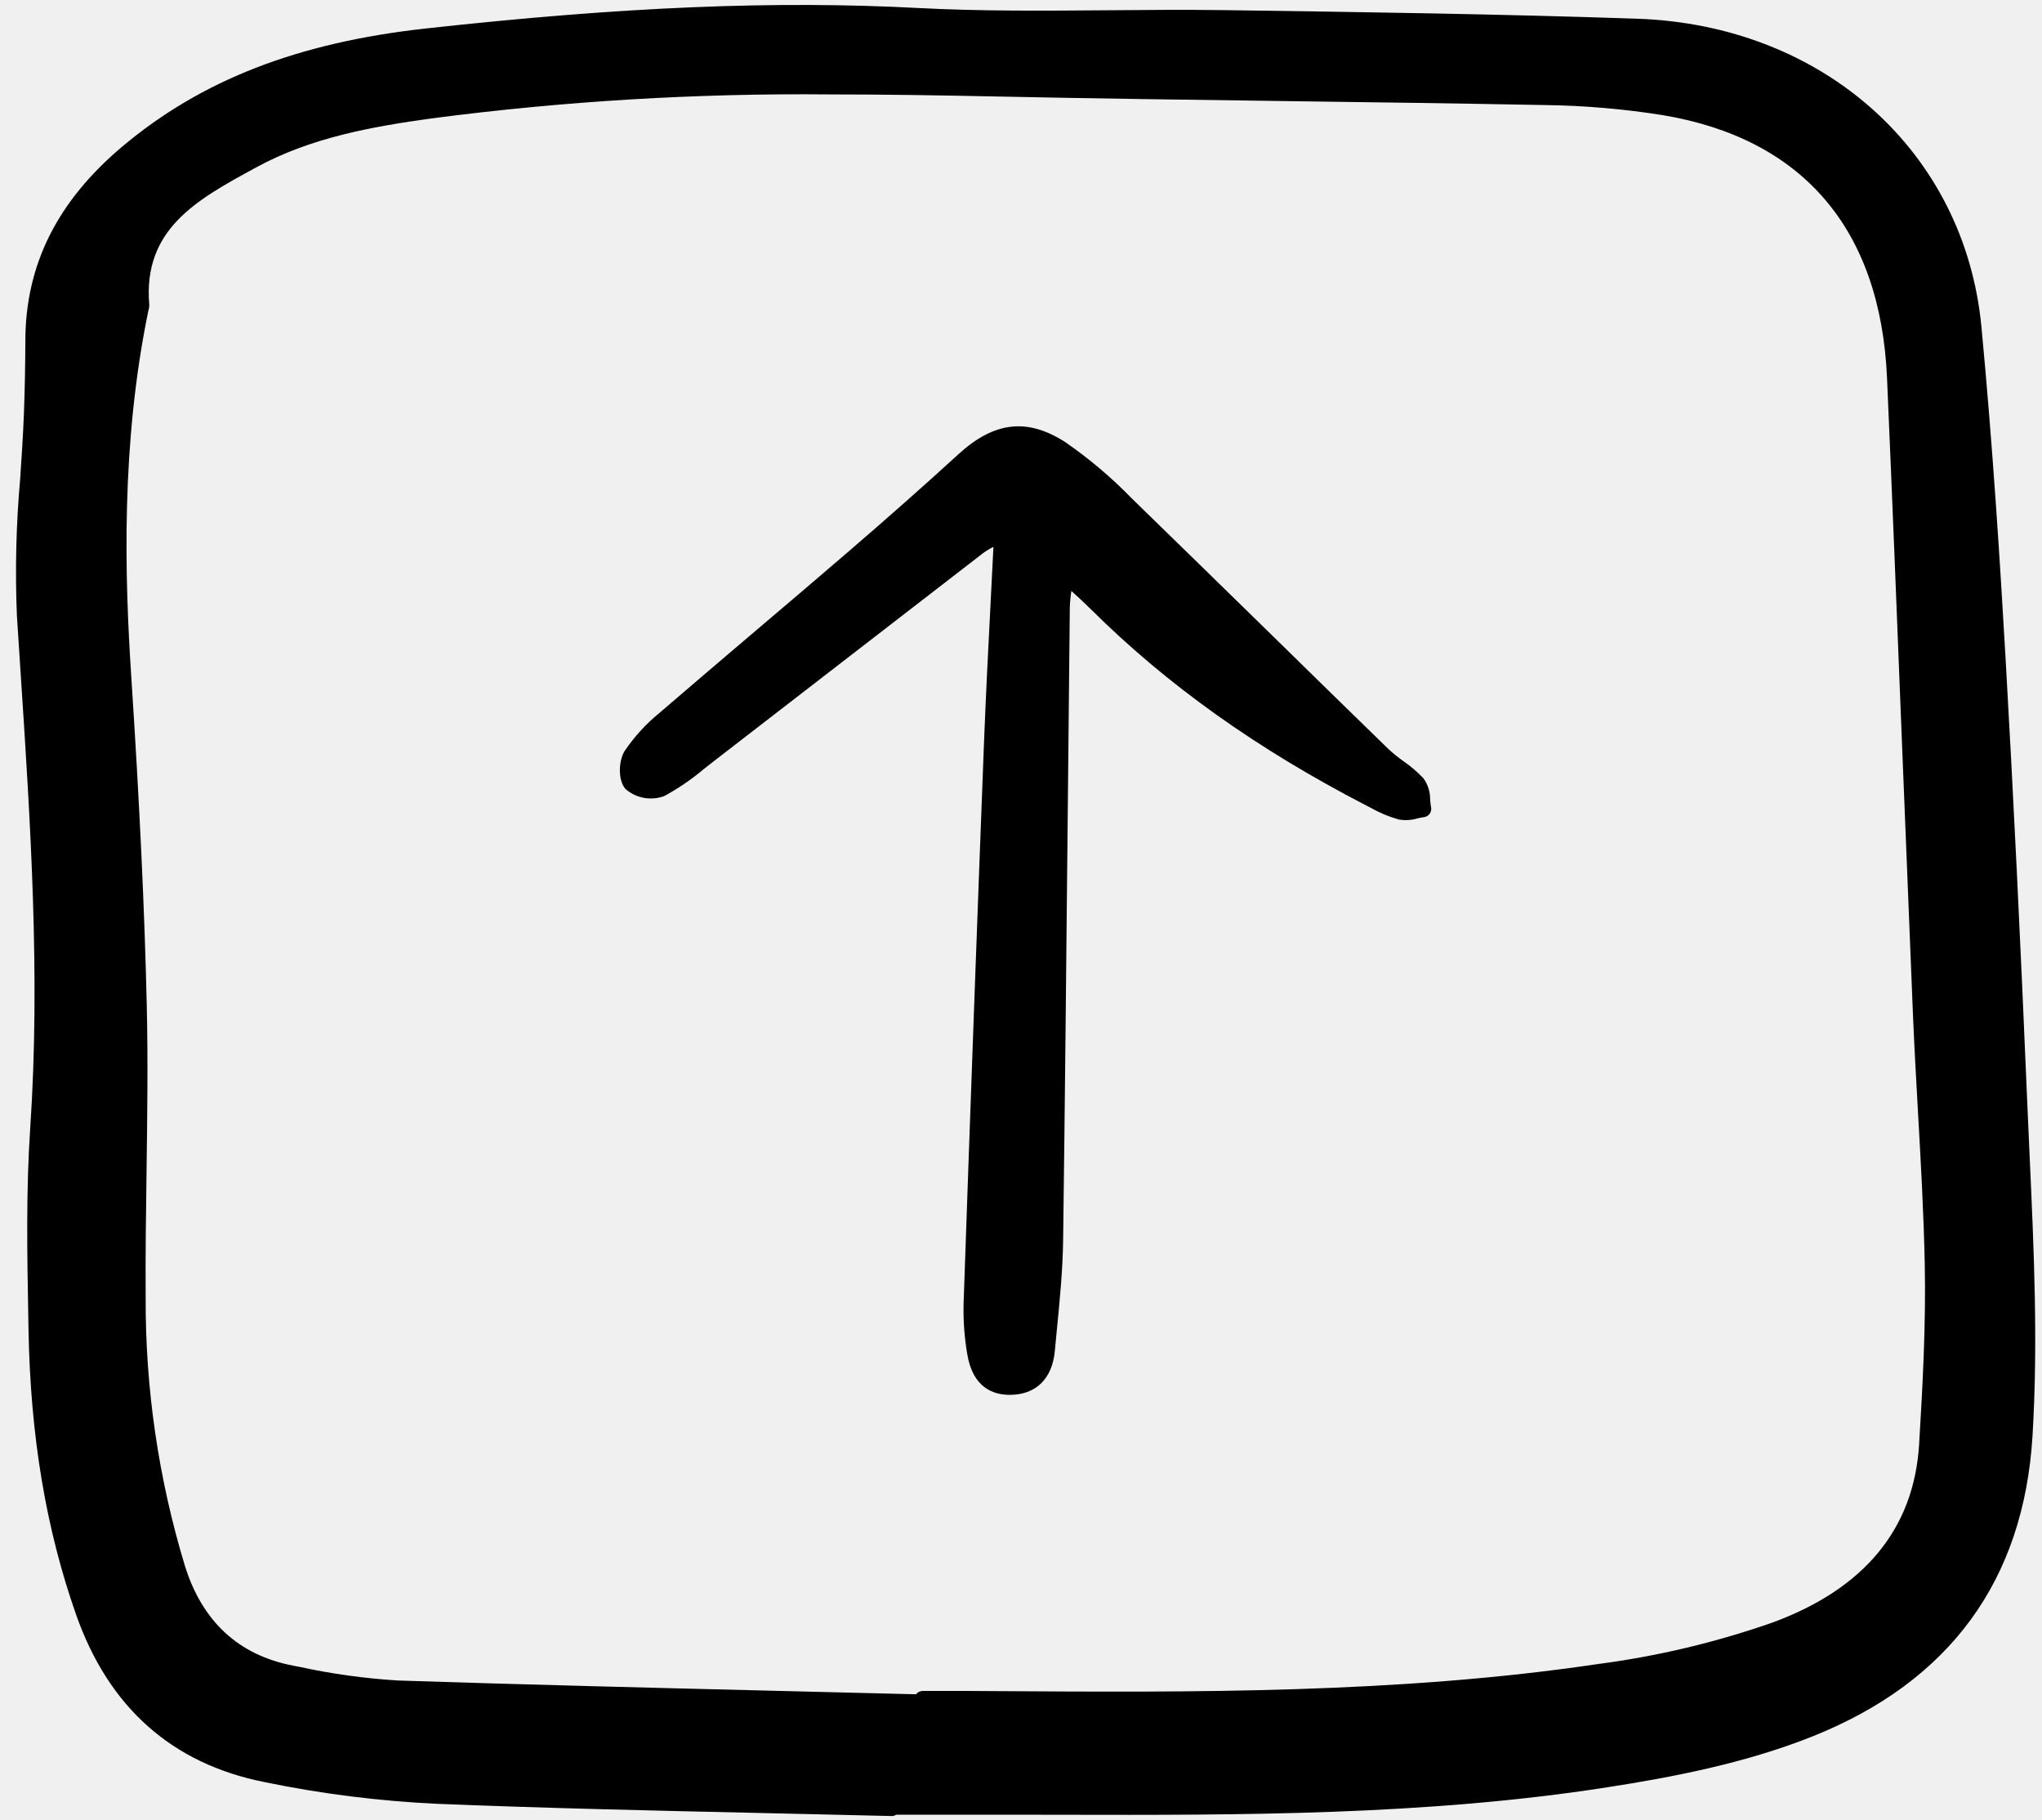
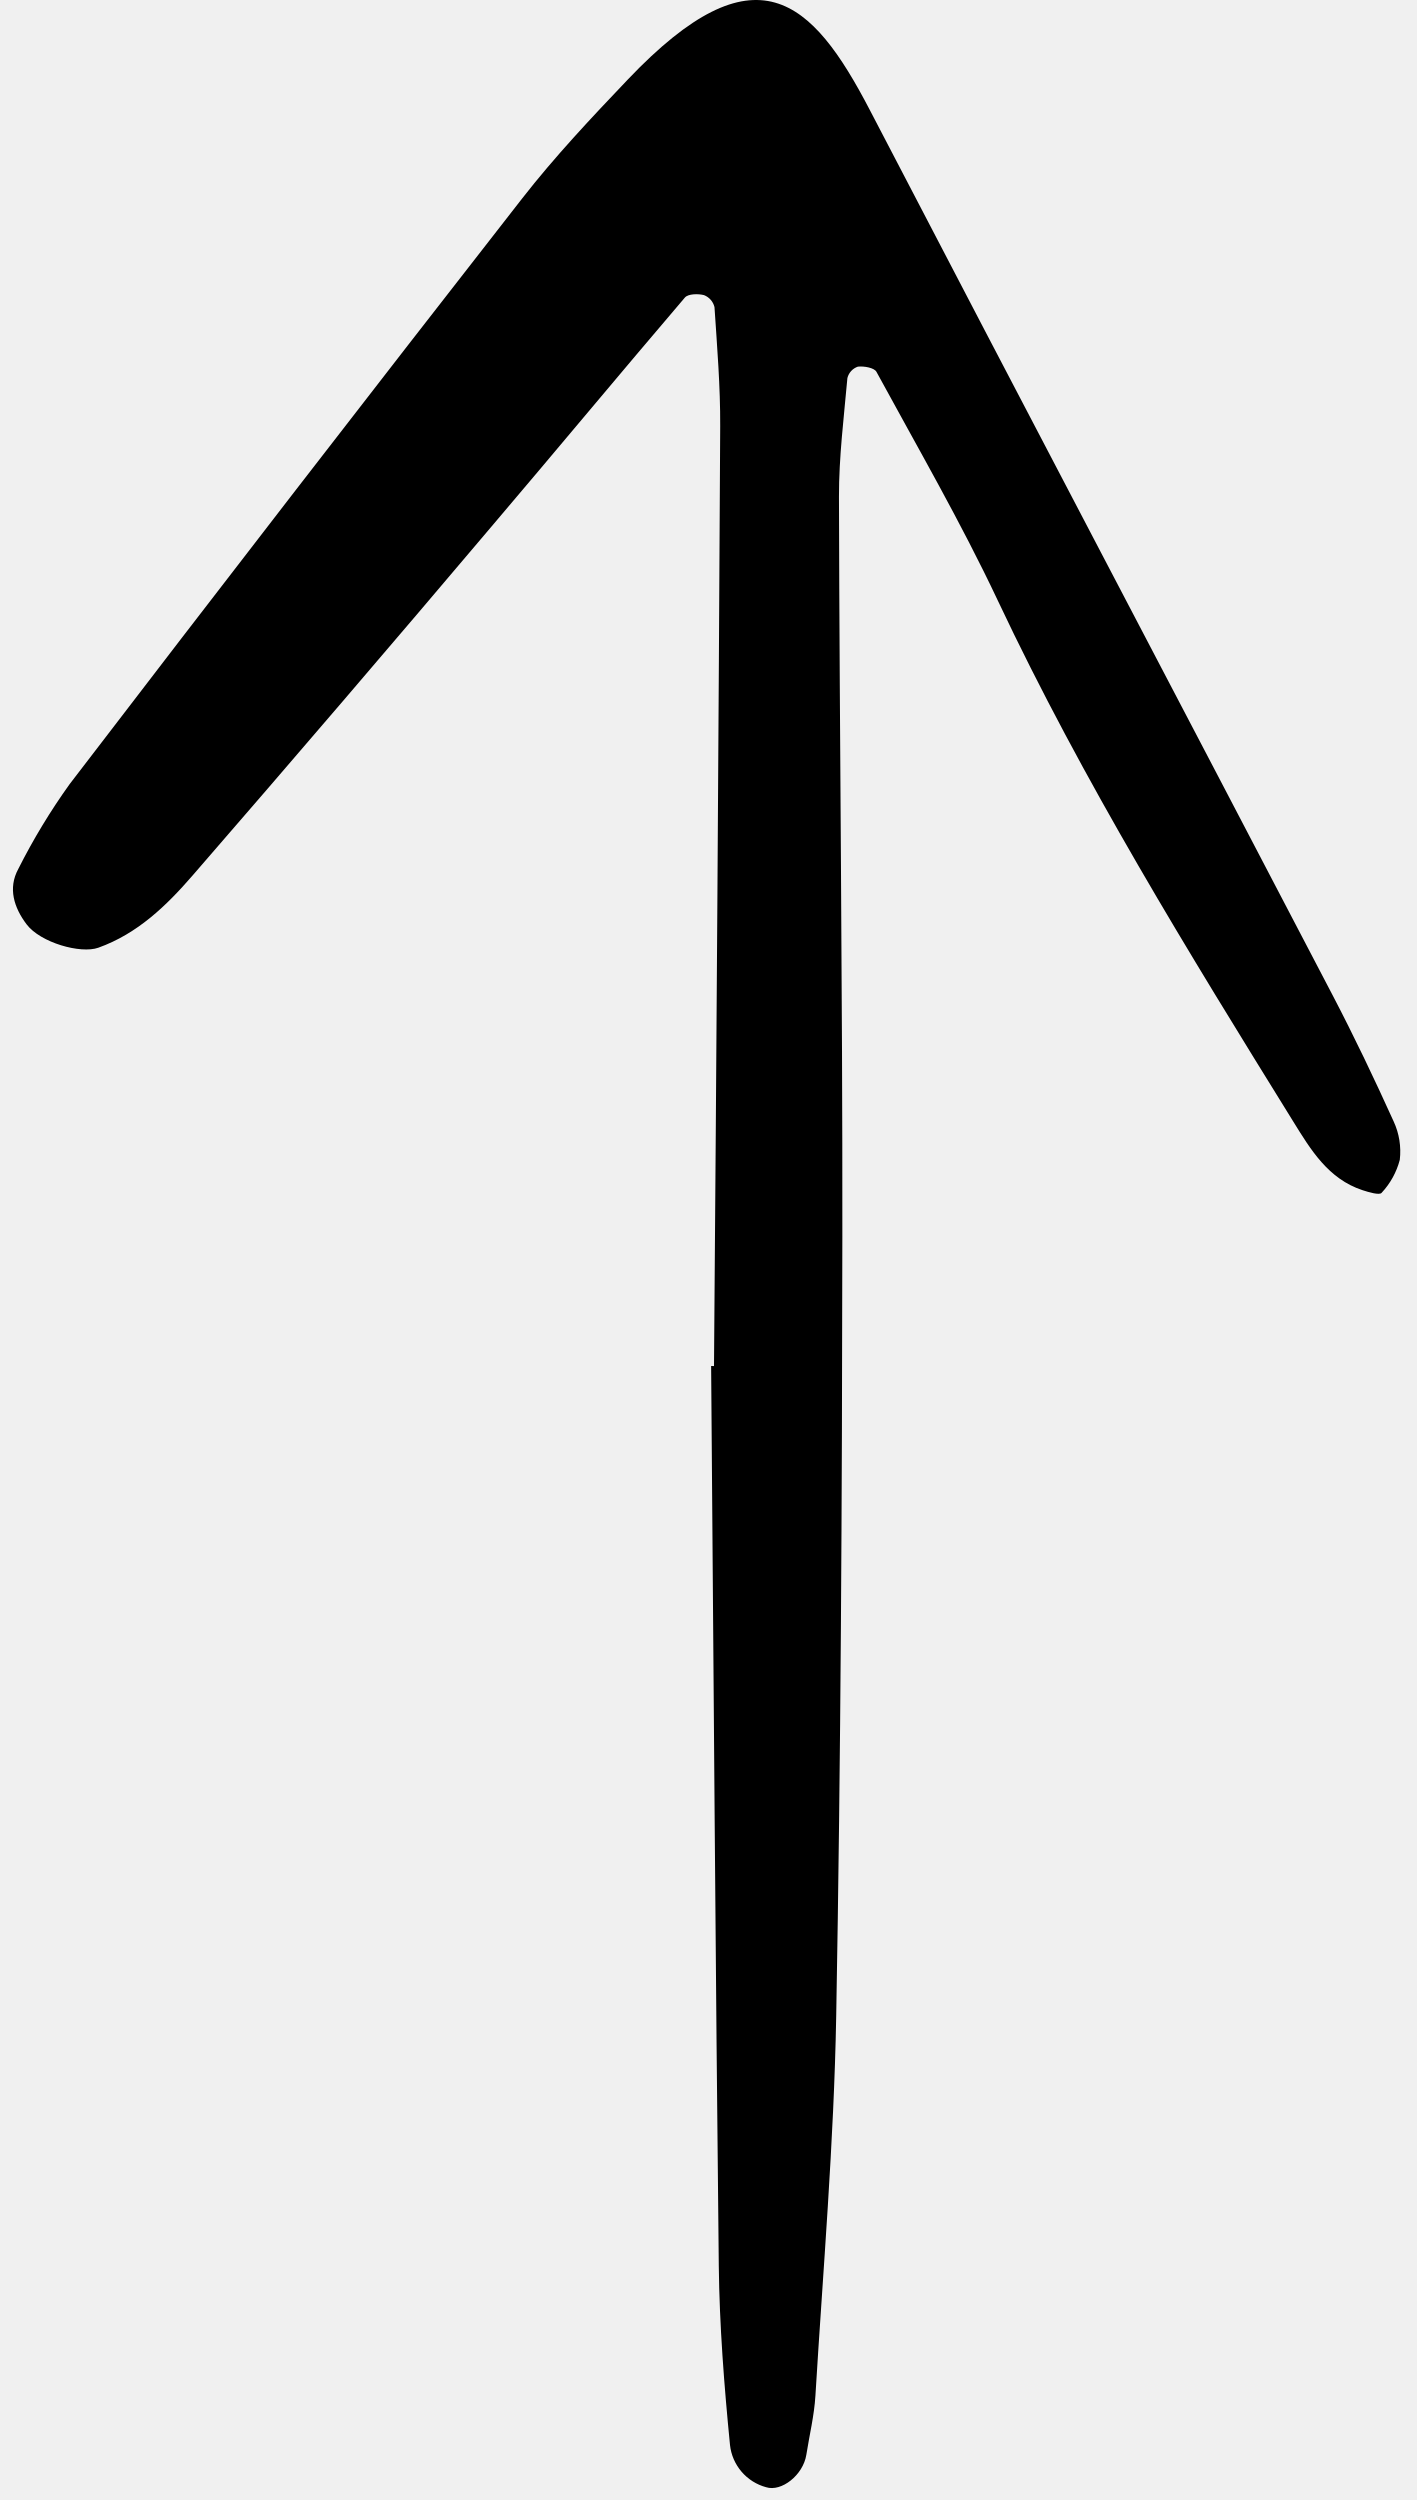
- <svg xmlns="http://www.w3.org/2000/svg" width="165" height="147" viewBox="0 0 165 147" fill="none">
-   <g clip-path="url(#clip0)">
-     <path d="M163.823 89.403C163.255 75.869 162.679 64.038 162.06 53.246C161.635 45.844 161.029 36.105 160.107 26.416C158.765 12.267 147.327 2.027 132.292 1.512C121.194 1.132 109.905 0.973 98.987 0.819H98.885C95.765 0.776 92.593 0.802 89.526 0.829C84.49 0.87 79.283 0.915 74.188 0.646C62.612 0.037 50.346 0.547 34.425 2.299C24.064 3.439 16.268 6.47 9.886 11.838C4.626 16.263 2.062 21.394 2.048 27.526C2.043 29.512 2.004 31.514 1.93 33.473C1.864 35.209 1.744 36.981 1.63 38.694C1.302 42.37 1.214 46.064 1.366 49.751C1.464 51.293 1.564 52.835 1.667 54.377C2.457 66.407 3.273 78.847 2.443 91.12C2.101 96.191 2.194 101.362 2.285 106.363L2.304 107.449C2.455 116.016 3.715 123.549 6.156 130.476C8.788 137.948 13.897 142.491 21.342 143.979C25.949 144.933 30.625 145.521 35.325 145.74C44.091 146.097 53.007 146.294 61.63 146.486C65.111 146.563 68.591 146.643 72.07 146.728H72.084C72.2 146.726 72.314 146.689 72.409 146.62H75.436C77.663 146.62 79.891 146.62 82.118 146.62L85.789 146.626C100.269 146.656 115.26 146.684 129.888 144.403C134.99 143.608 140.948 142.496 146.467 140.289C157.545 135.859 163.523 127.69 164.234 116.01C164.689 108.502 164.346 100.947 164.011 93.64C163.948 92.227 163.884 90.815 163.823 89.403ZM11.859 81.216C11.677 73.395 11.279 64.962 10.608 54.684C10.078 46.579 9.755 35.894 11.995 25.067C12.046 24.919 12.068 24.763 12.06 24.606C11.543 18.524 15.907 16.142 20.526 13.62L20.687 13.532C25.171 11.084 30.133 10.23 34.832 9.572C45.531 8.171 56.316 7.522 67.107 7.629C71.597 7.629 76.029 7.703 80.371 7.793C88.277 7.959 96.316 8.067 104.088 8.17C110.873 8.261 117.886 8.355 124.784 8.487C127.981 8.526 131.17 8.797 134.327 9.299C145.675 11.181 151.951 18.523 152.477 30.532C152.909 40.397 153.306 50.431 153.69 60.133C153.979 67.404 154.272 74.675 154.572 81.946C154.682 84.576 154.832 87.246 154.978 89.829C155.207 93.871 155.444 98.053 155.527 102.159C155.626 107.016 155.354 112.002 155.071 116.69C154.654 123.515 150.662 128.364 143.208 131.1C138.643 132.696 133.924 133.818 129.127 134.446C112.967 136.842 96.385 136.736 80.343 136.634L78.236 136.621C77.39 136.616 76.547 136.617 75.704 136.621H74.557C74.452 136.621 74.35 136.646 74.257 136.693C74.164 136.74 74.083 136.807 74.022 136.891C70.529 136.802 67.037 136.716 63.544 136.632C53.261 136.379 42.631 136.119 32.18 135.778C29.487 135.615 26.811 135.245 24.175 134.67L23.712 134.582C19.303 133.74 16.353 131.032 14.945 126.526C12.806 119.482 11.736 112.159 11.77 104.801C11.747 101.433 11.795 98.01 11.841 94.699C11.899 90.281 11.963 85.712 11.859 81.216Z" fill="black" />
-     <path d="M53.663 64.324C54.807 63.705 55.884 62.97 56.876 62.129C57.107 61.947 57.337 61.765 57.569 61.586C60.923 58.996 64.275 56.406 67.626 53.815C71.56 50.772 75.496 47.731 79.434 44.692C79.699 44.499 79.98 44.328 80.273 44.181C80.2 45.665 80.125 47.13 80.05 48.575C79.844 52.577 79.65 56.359 79.503 60.194C78.965 74.188 78.429 88.938 77.862 105.288C77.826 106.655 77.922 108.024 78.151 109.373C78.59 112.12 80.259 112.698 81.583 112.698H81.586C83.692 112.698 85.019 111.412 85.231 109.175C85.284 108.599 85.341 108.024 85.397 107.447C85.631 105.075 85.872 102.623 85.904 100.194C86.05 89.03 86.16 77.679 86.267 66.702C86.324 60.827 86.383 54.952 86.444 49.077C86.458 48.63 86.501 48.185 86.571 47.744L86.624 47.793C87.196 48.317 87.671 48.752 88.126 49.205C94.283 55.328 101.583 60.528 110.442 65.103L110.694 65.232C111.426 65.651 112.205 65.979 113.016 66.211C113.529 66.302 114.056 66.27 114.556 66.118C114.729 66.08 114.902 66.042 115.071 66.019C115.161 66.007 115.248 65.976 115.326 65.929C115.404 65.882 115.471 65.82 115.524 65.746C115.577 65.672 115.614 65.588 115.634 65.5C115.654 65.412 115.654 65.32 115.637 65.231C115.601 65.028 115.575 64.824 115.562 64.618C115.572 64.001 115.384 63.397 115.027 62.893C114.534 62.371 113.986 61.902 113.394 61.494C112.972 61.197 112.571 60.873 112.193 60.523C109.164 57.577 106.142 54.625 103.127 51.665C99.249 47.869 95.366 44.079 91.478 40.296C89.829 38.595 88.016 37.061 86.065 35.714C82.997 33.747 80.331 34.056 77.427 36.714C74.73 39.182 71.801 41.774 68.472 44.639C66.046 46.726 63.612 48.802 61.169 50.868C58.534 53.106 55.905 55.351 53.282 57.603C52.2 58.486 51.254 59.521 50.473 60.676C49.977 61.465 49.917 63.072 50.556 63.759C50.976 64.12 51.486 64.364 52.032 64.463C52.578 64.562 53.141 64.514 53.663 64.324Z" fill="black" />
-   </g>
-   <defs>
-     <clipPath id="clip0">
-       <rect width="164" height="147" fill="white" transform="translate(0.777344)" />
-     </clipPath>
-   </defs>
+ <svg xmlns="http://www.w3.org/2000/svg" width="85" height="150" viewBox="0 0 85 150" fill="none">
+   <path d="M42.668 81.96C42.813 99.956 42.93 117.953 43.127 135.949C43.168 139.536 43.449 143.128 43.8 146.7C43.864 147.291 44.105 147.849 44.492 148.301C44.878 148.753 45.392 149.078 45.966 149.233C46.885 149.526 48.188 148.506 48.38 147.288C48.566 146.106 48.854 144.931 48.925 143.743C49.385 136.16 50.035 128.579 50.172 120.988C50.453 105.396 50.523 89.797 50.541 74.201C50.557 59.403 50.373 44.606 50.338 29.808C50.333 27.433 50.632 25.055 50.844 22.683C50.883 22.526 50.96 22.381 51.07 22.261C51.179 22.142 51.317 22.052 51.471 21.999C51.837 21.957 52.455 22.065 52.586 22.308C55.059 26.856 57.659 31.347 59.865 36.026C64.996 46.903 71.289 57.107 77.603 67.304C78.641 68.98 79.695 70.736 81.754 71.412C82.129 71.534 82.771 71.726 82.896 71.57C83.418 71.011 83.793 70.331 83.987 69.592C84.08 68.804 83.953 68.006 83.619 67.286C82.465 64.738 81.26 62.209 79.966 59.73C70.716 42.012 61.41 24.324 52.185 6.593C48.706 -0.095 45.332 -3.272 37.684 4.755C35.48 7.068 33.278 9.408 31.318 11.923C22.216 23.588 13.171 35.295 4.181 47.044C3.022 48.66 1.99 50.364 1.096 52.14C0.467 53.298 0.841 54.458 1.594 55.458C2.424 56.559 4.838 57.243 5.9 56.863C8.256 56.019 9.985 54.34 11.55 52.535C17.577 45.588 23.559 38.604 29.499 31.582C33.38 27.019 37.205 22.407 41.094 17.852C41.287 17.627 41.882 17.616 42.24 17.707C42.395 17.767 42.533 17.864 42.643 17.989C42.752 18.114 42.83 18.263 42.869 18.425C43.026 20.806 43.224 23.192 43.212 25.575C43.113 44.372 42.989 63.169 42.84 81.964L42.668 81.96Z" fill="black" />
</svg>
